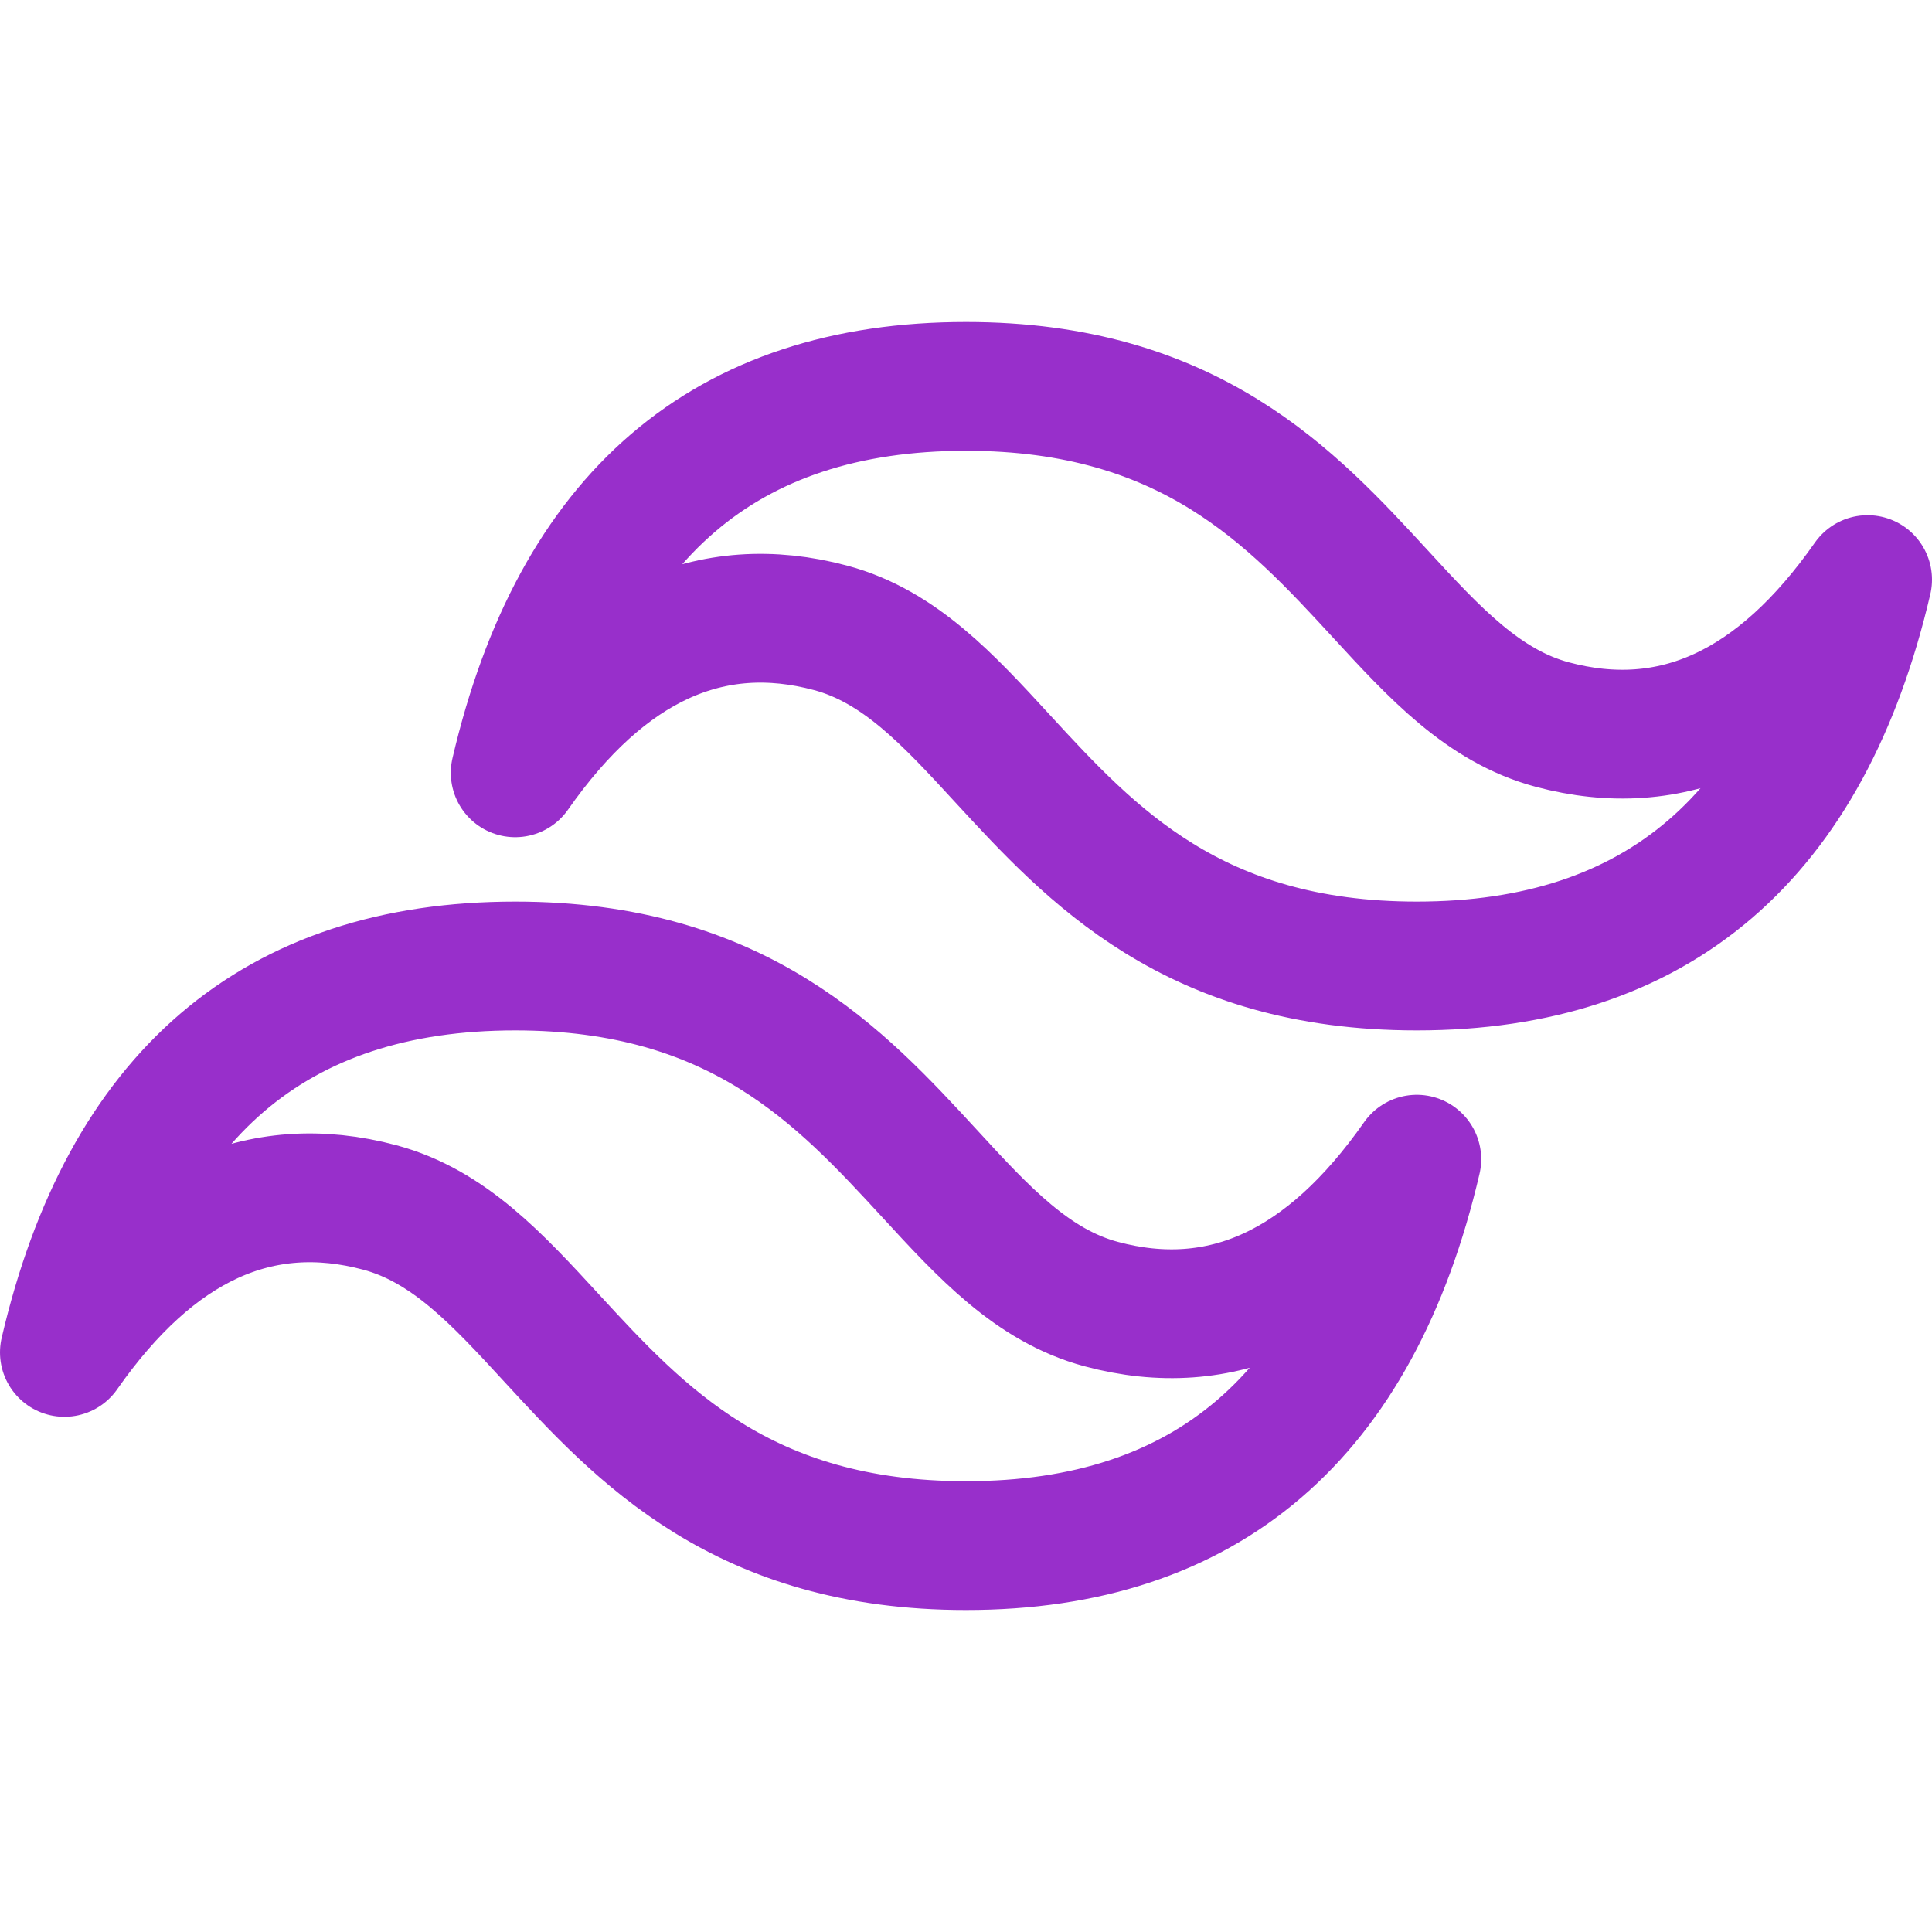
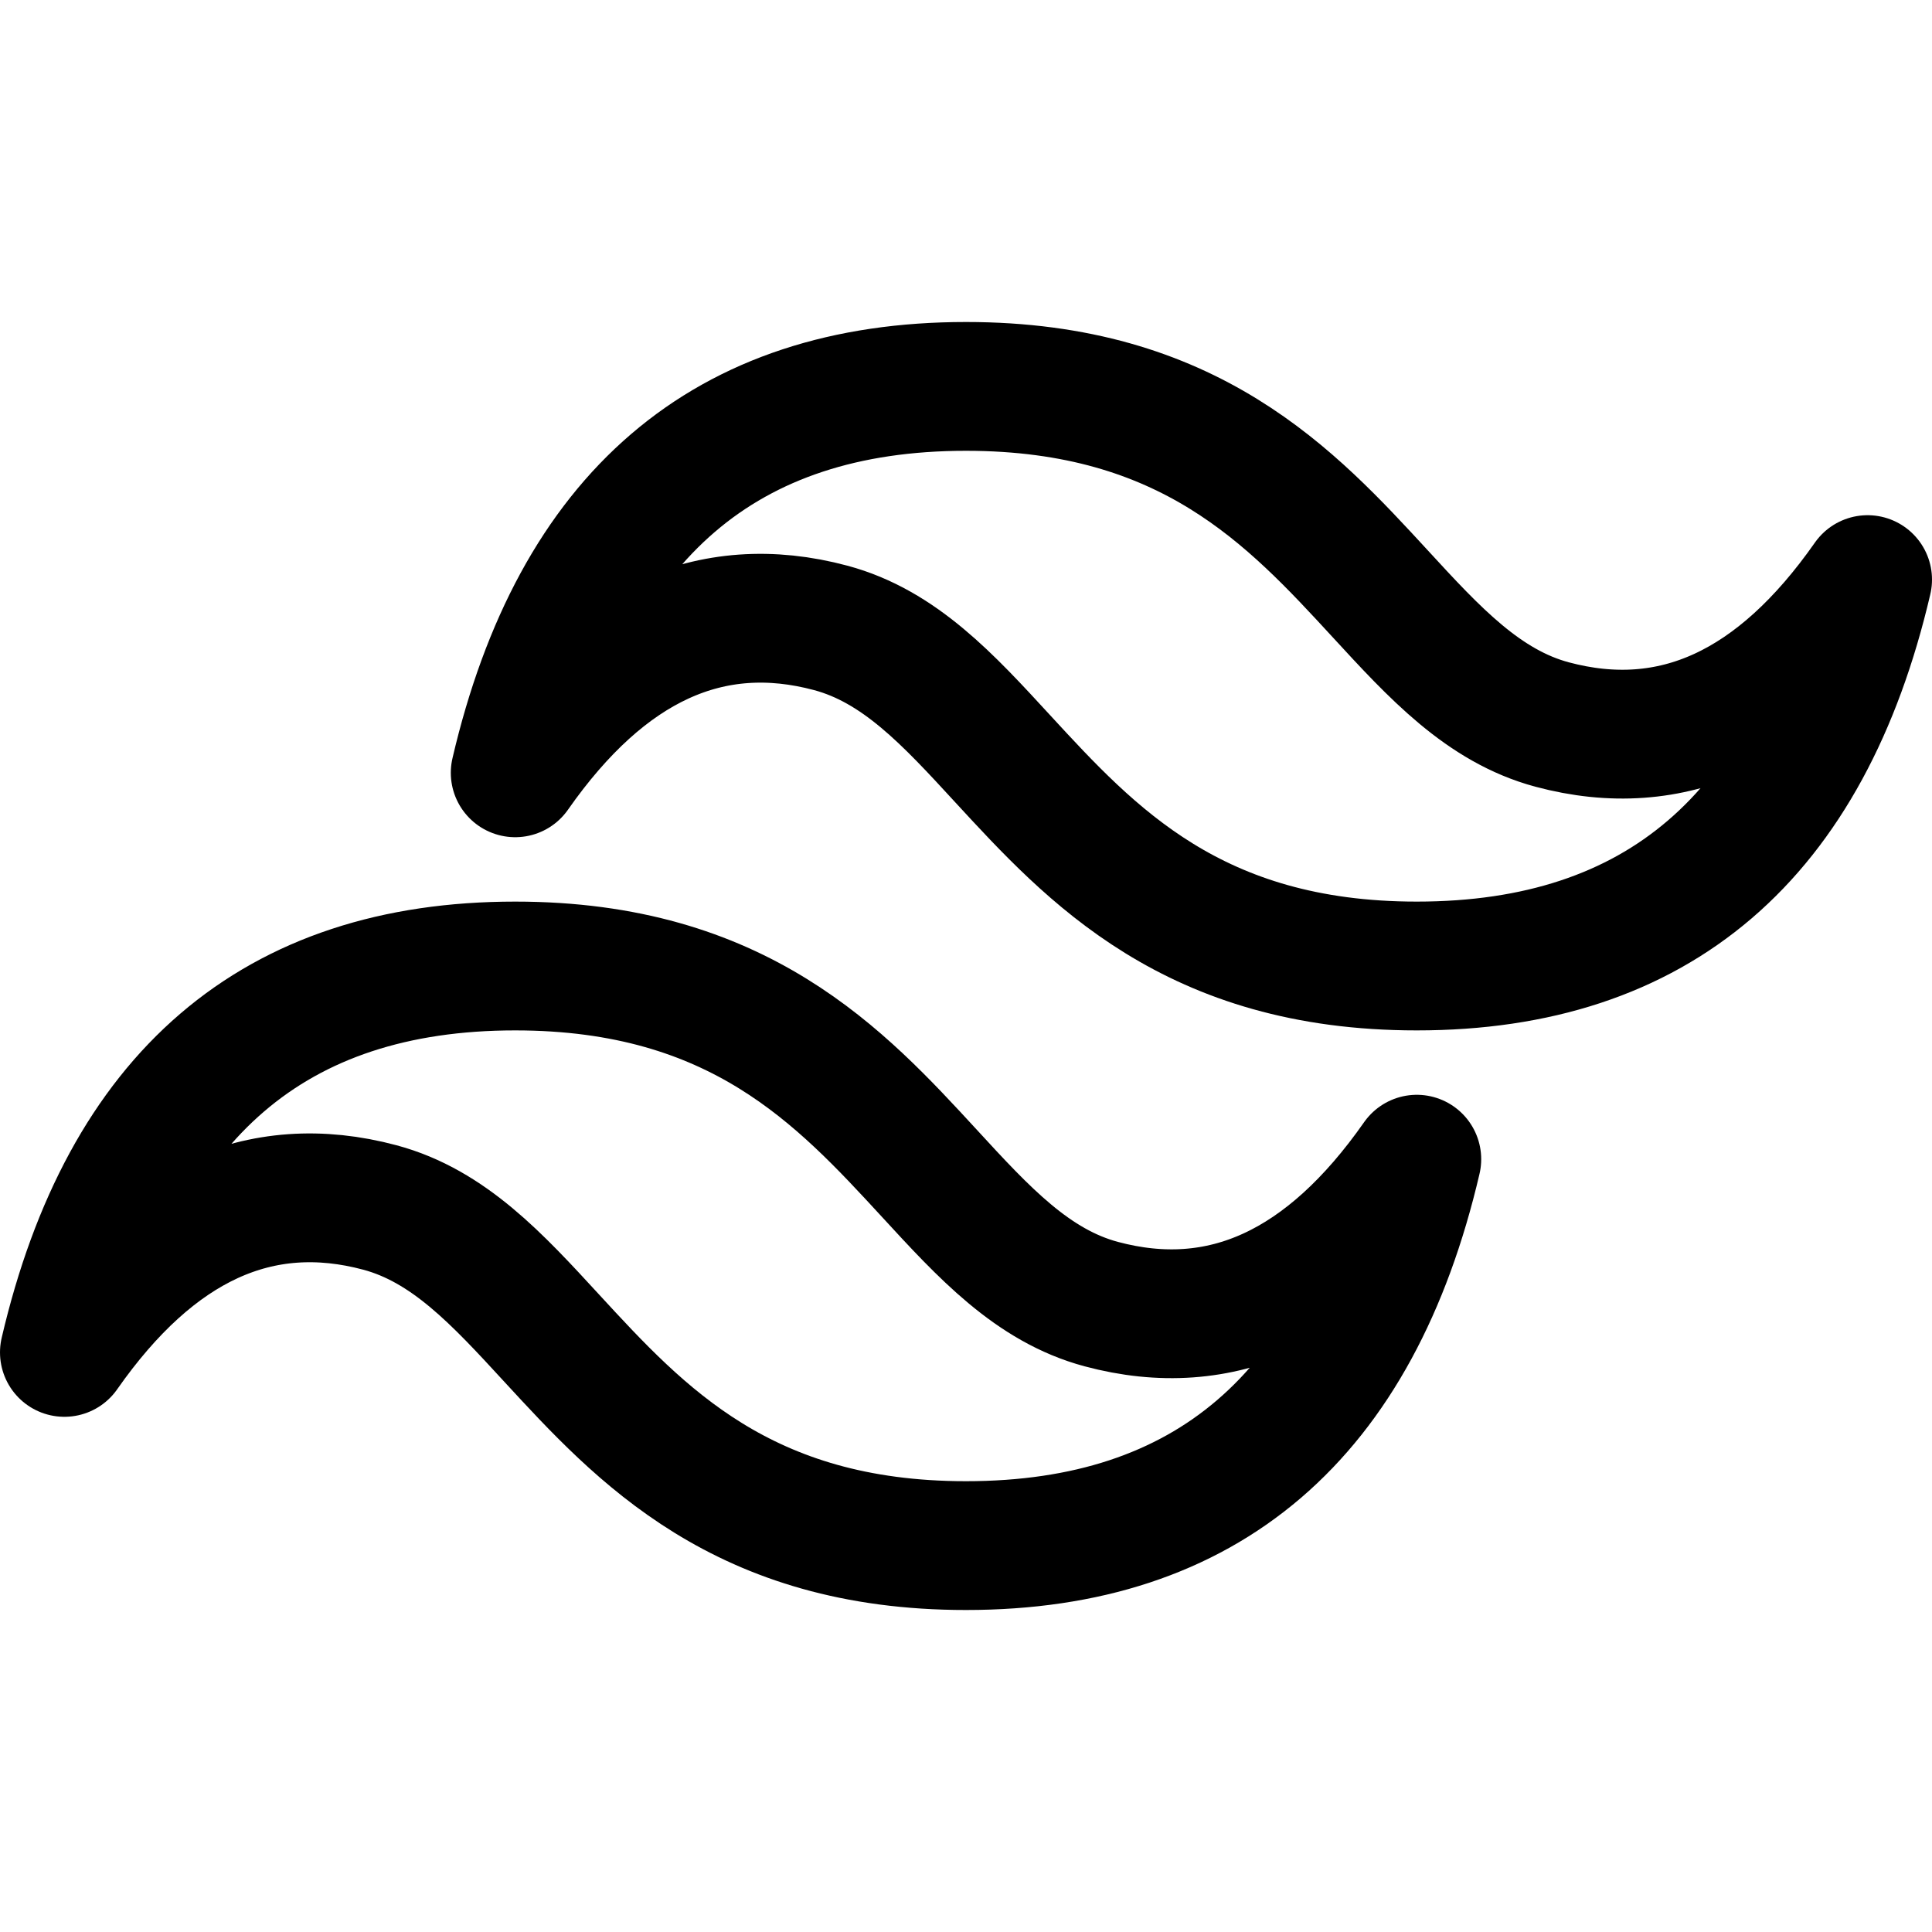
- <svg xmlns="http://www.w3.org/2000/svg" width="80px" height="80px" viewBox="0 0 15 15" fill="none">
+ <svg xmlns="http://www.w3.org/2000/svg" viewBox="0 0 15 15" fill="none">
  <g id="SVGRepo_bgCarrier" stroke-width="0" />
  <g id="SVGRepo_tracerCarrier" stroke-linecap="round" stroke-linejoin="round" />
  <g id="SVGRepo_iconCarrier">
-     <path fill-rule="evenodd" clip-rule="evenodd" d="M7.5 3C5.633 3 4.467 4 4 6C4.7 5 5.517 4.625 6.45 4.875C6.983 5.018 7.363 5.432 7.784 5.89C8.471 6.636 9.265 7.5 11 7.5C12.867 7.5 14.033 6.5 14.5 4.5C13.8 5.5 12.983 5.875 12.05 5.625C11.518 5.482 11.137 5.068 10.716 4.61C10.029 3.864 9.235 3 7.5 3ZM4 7.5C2.133 7.5 0.967 8.5 0.5 10.5C1.2 9.5 2.017 9.125 2.95 9.375C3.483 9.518 3.863 9.932 4.284 10.39C4.971 11.136 5.765 12 7.5 12C9.367 12 10.533 11 11 9C10.3 10 9.483 10.375 8.55 10.125C8.017 9.982 7.637 9.568 7.216 9.11C6.529 8.364 5.735 7.5 4 7.5Z" stroke="#982FCB" stroke-linejoin="round" />
+     <path fill-rule="evenodd" clip-rule="evenodd" d="M7.5 3C5.633 3 4.467 4 4 6C4.7 5 5.517 4.625 6.45 4.875C6.983 5.018 7.363 5.432 7.784 5.89C8.471 6.636 9.265 7.5 11 7.5C12.867 7.5 14.033 6.5 14.5 4.5C13.8 5.5 12.983 5.875 12.05 5.625C11.518 5.482 11.137 5.068 10.716 4.61C10.029 3.864 9.235 3 7.5 3ZM4 7.5C2.133 7.5 0.967 8.5 0.5 10.5C1.2 9.5 2.017 9.125 2.95 9.375C3.483 9.518 3.863 9.932 4.284 10.39C4.971 11.136 5.765 12 7.5 12C9.367 12 10.533 11 11 9C10.3 10 9.483 10.375 8.55 10.125C8.017 9.982 7.637 9.568 7.216 9.11C6.529 8.364 5.735 7.5 4 7.5Z" stroke="currentColor" stroke-linejoin="round" />
  </g>
</svg>
